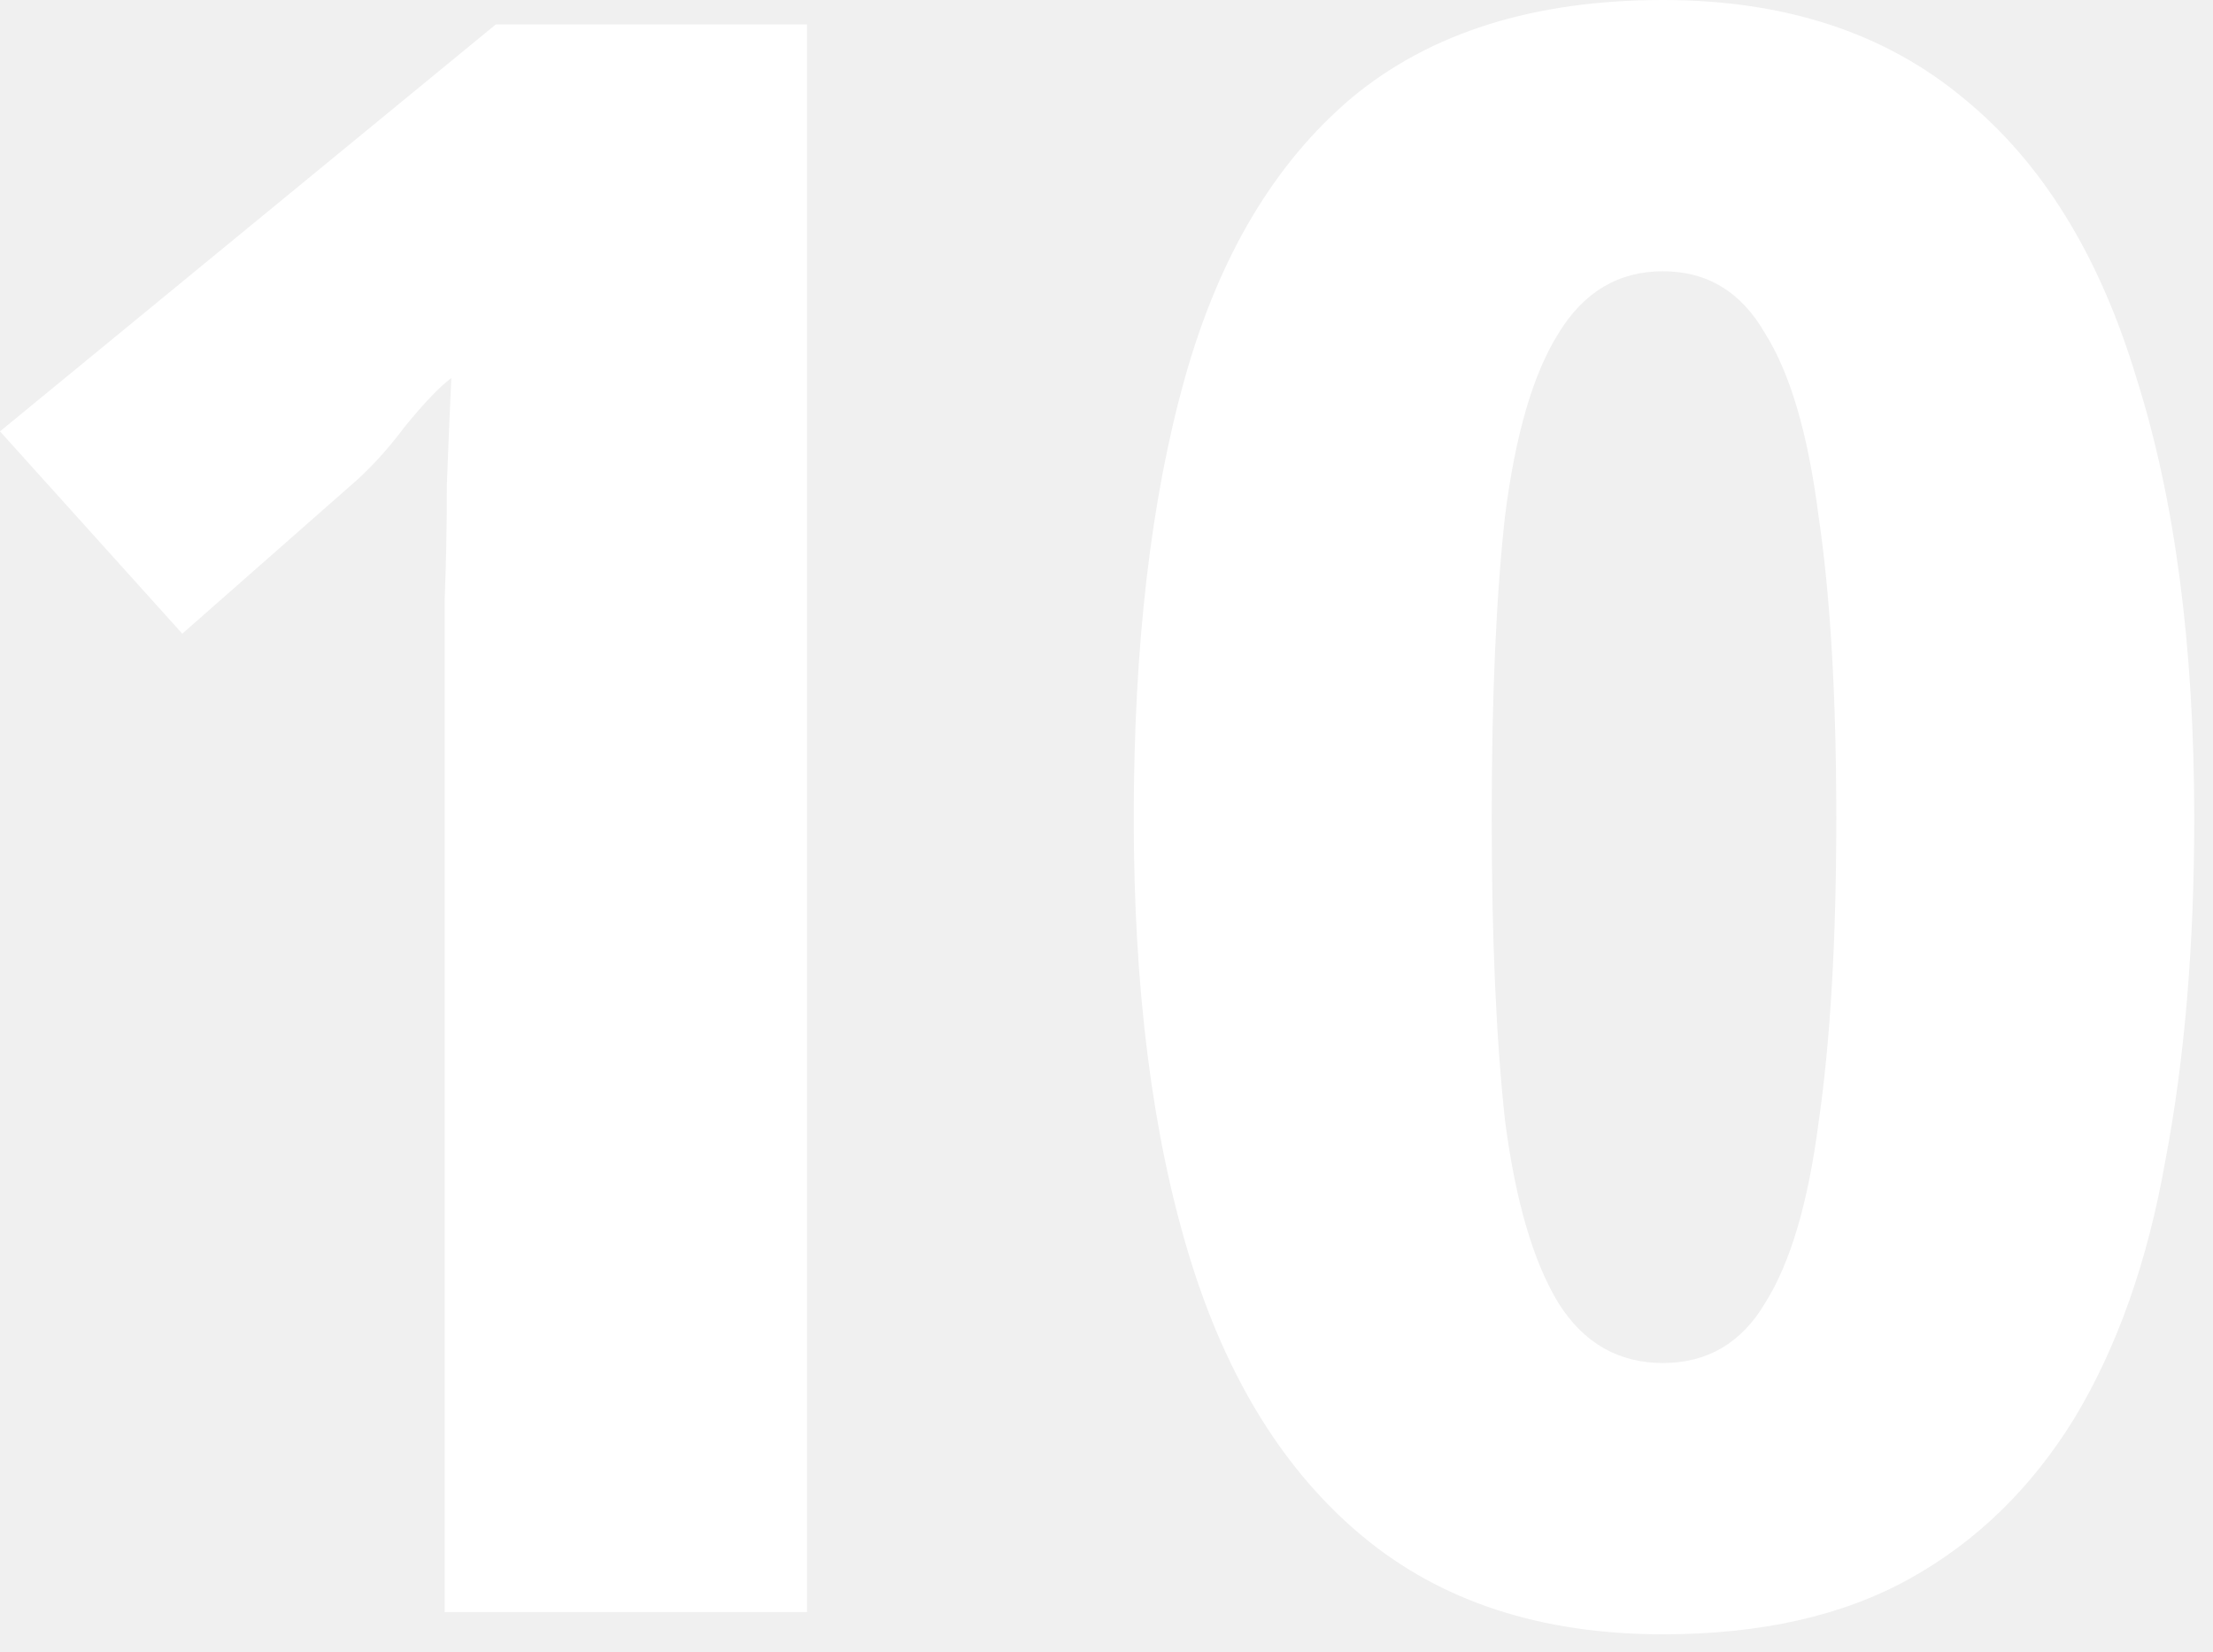
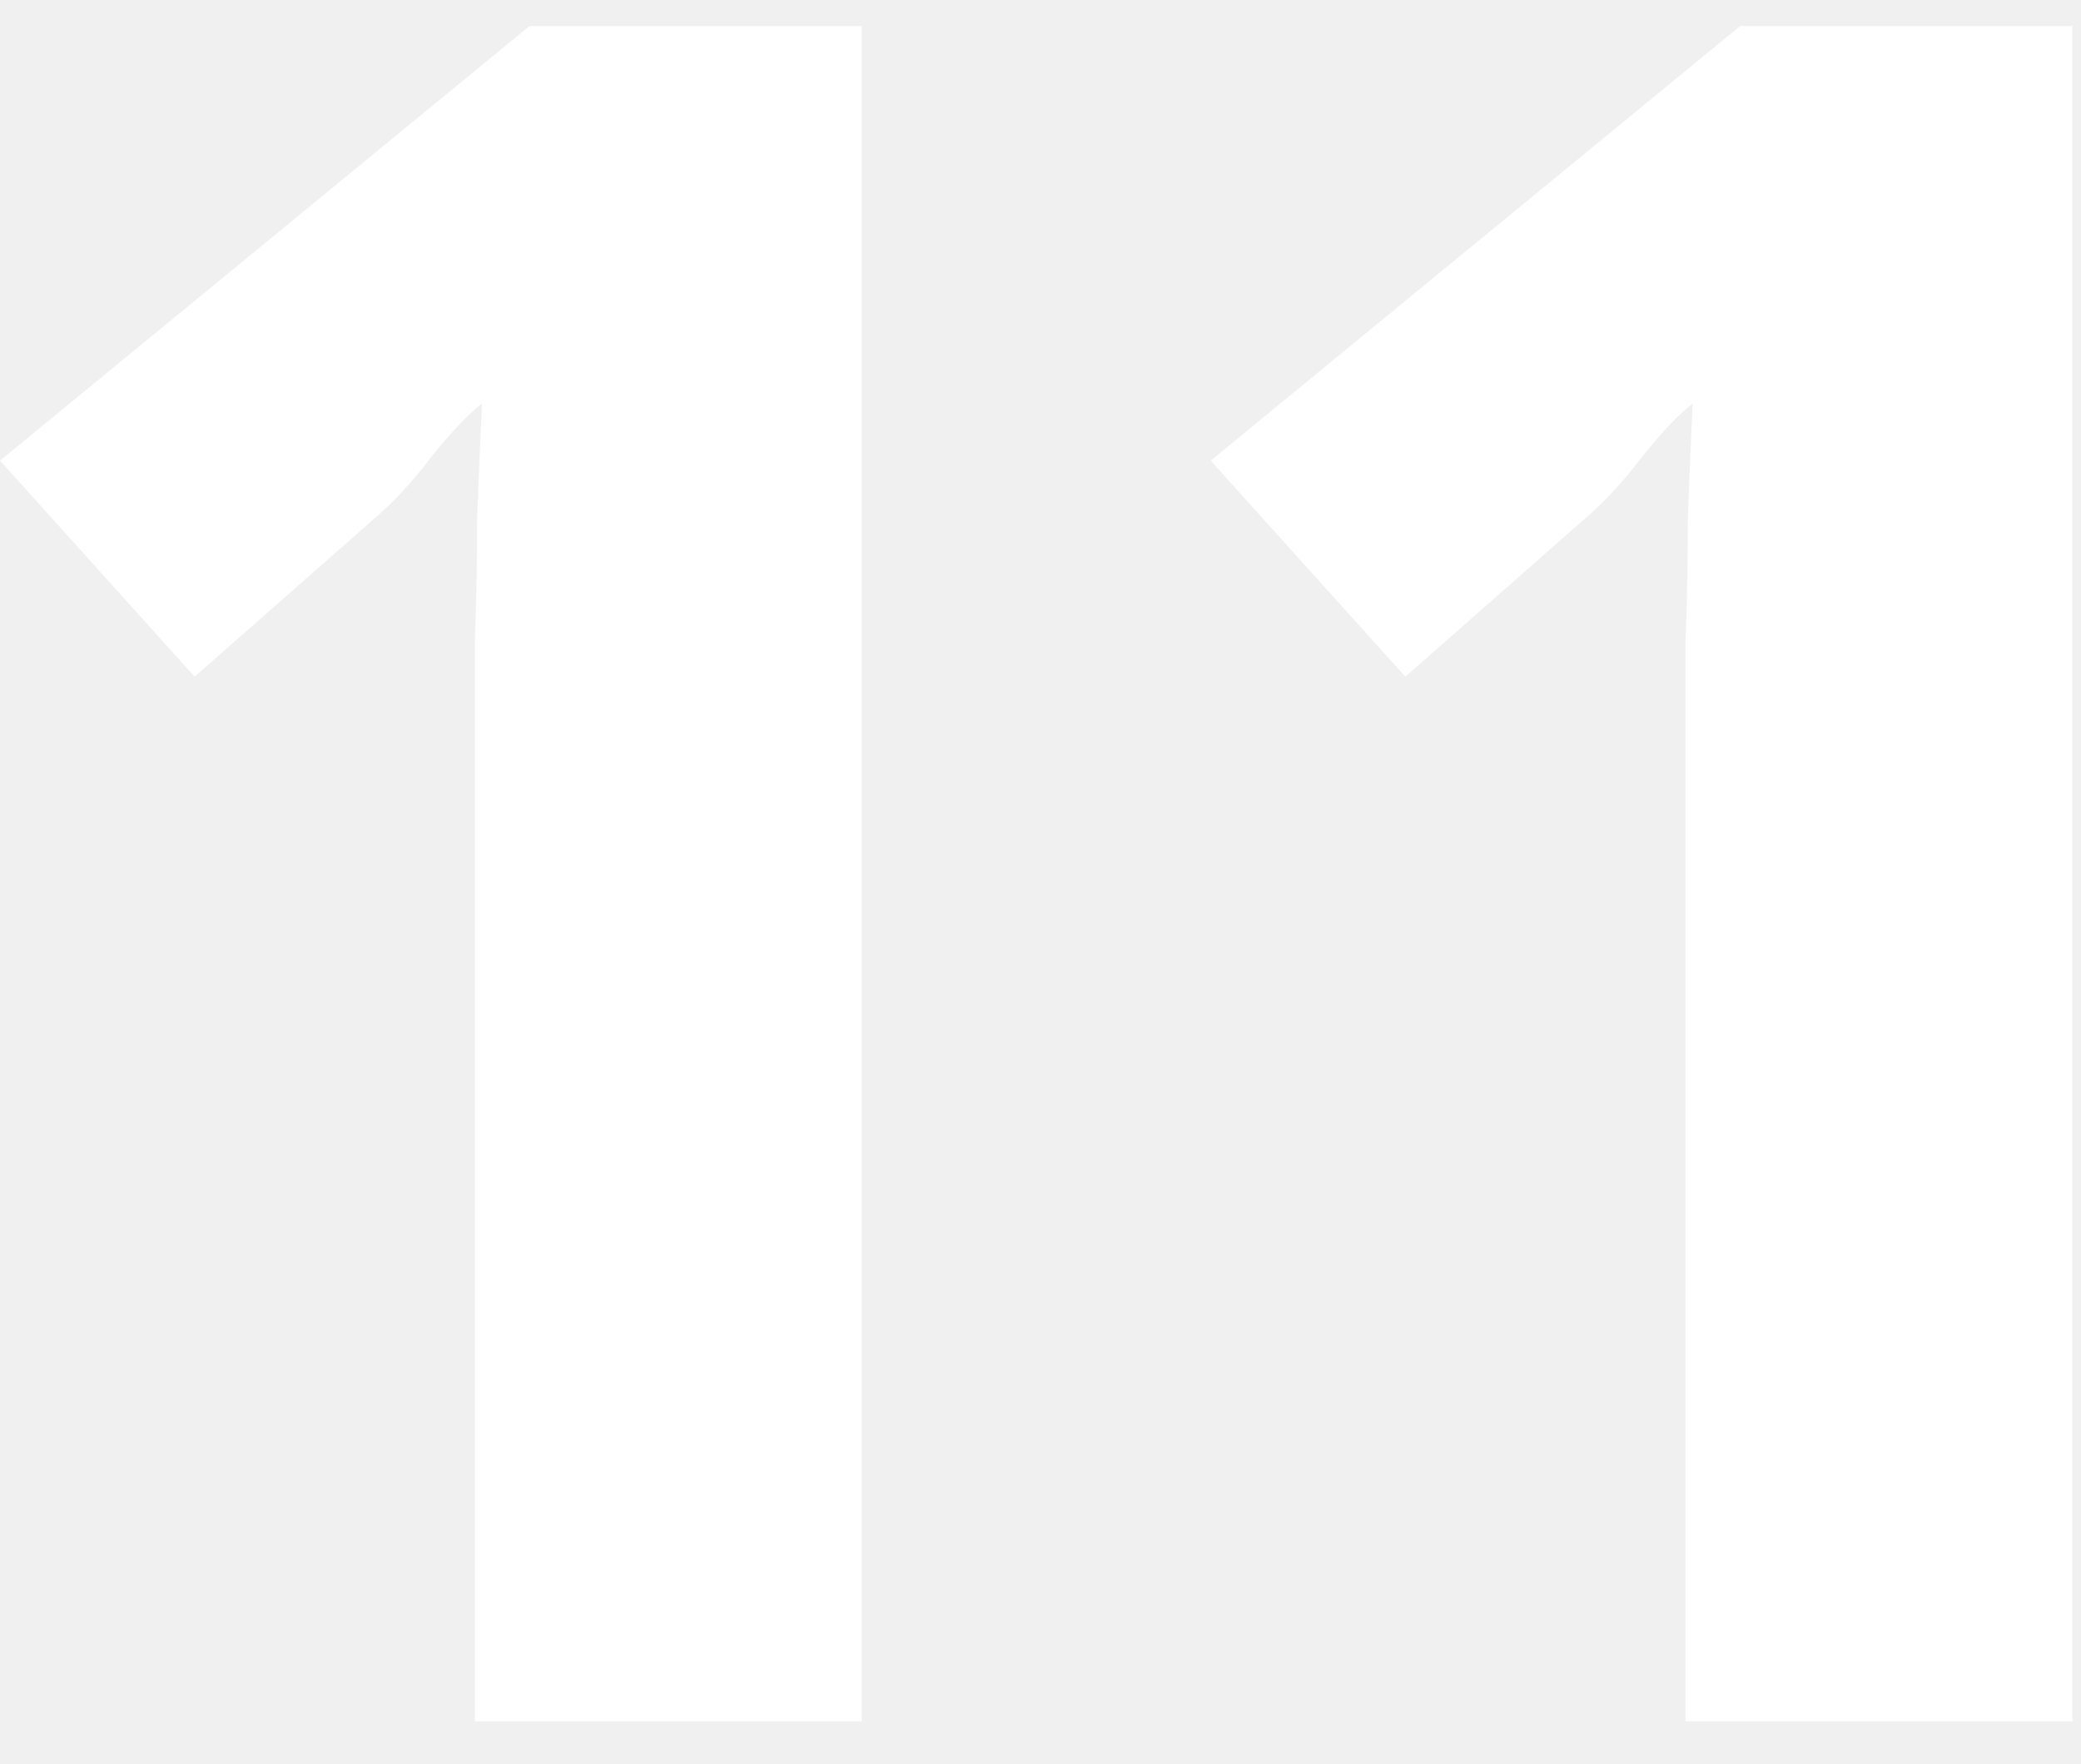
- <svg xmlns="http://www.w3.org/2000/svg" width="67" height="50" viewBox="0 0 67 50" fill="none">
-   <path d="M66.432 24.77C66.432 28.629 66.14 32.084 65.557 35.136C65.019 38.187 64.099 40.79 62.797 42.944C61.496 45.053 59.836 46.668 57.816 47.79C55.797 48.912 53.307 49.473 50.345 49.473C46.665 49.473 43.636 48.486 41.258 46.511C38.88 44.537 37.13 41.71 36.008 38.03C34.886 34.35 34.325 29.93 34.325 24.77C34.325 19.565 34.841 15.122 35.873 11.443C36.905 7.763 38.588 4.936 40.922 2.962C43.3 0.987 46.441 0 50.345 0C54.025 0 57.053 0.987 59.432 2.962C61.81 4.891 63.56 7.718 64.682 11.443C65.849 15.122 66.432 19.565 66.432 24.77ZM45.162 24.77C45.162 28.405 45.297 31.456 45.566 33.924C45.88 36.347 46.419 38.187 47.181 39.444C47.944 40.655 48.999 41.261 50.345 41.261C51.691 41.261 52.723 40.655 53.441 39.444C54.204 38.232 54.742 36.415 55.057 33.991C55.416 31.523 55.595 28.45 55.595 24.77C55.595 21.09 55.416 18.039 55.057 15.616C54.742 13.148 54.204 11.308 53.441 10.097C52.723 8.84 51.691 8.212 50.345 8.212C48.999 8.212 47.944 8.84 47.181 10.097C46.419 11.308 45.88 13.148 45.566 15.616C45.297 18.039 45.162 21.09 45.162 24.77Z" fill="white" />
+ <svg xmlns="http://www.w3.org/2000/svg" width="59" height="50" viewBox="0 0 59 50" fill="none">
  <path d="M24.433 48.799H13.462V21C13.462 20.238 13.462 19.295 13.462 18.174C13.507 17.052 13.529 15.885 13.529 14.673C13.574 13.462 13.619 12.385 13.664 11.443C13.305 11.712 12.834 12.205 12.25 12.923C11.712 13.641 11.151 14.247 10.568 14.741L5.519 19.183L0 13.058L15.01 0.74H24.433V48.799Z" fill="white" />
+   <path transform="translate(34.3252 0)" d="M24.433 48.799H13.462V21C13.462 20.238 13.462 19.295 13.462 18.174C13.507 17.052 13.529 15.885 13.529 14.673C13.574 13.462 13.619 12.385 13.664 11.443C13.305 11.712 12.834 12.205 12.25 12.923C11.712 13.641 11.151 14.247 10.568 14.741L5.519 19.183L0 13.058L15.01 0.74H24.433V48.799Z" fill="white" />
</svg>
